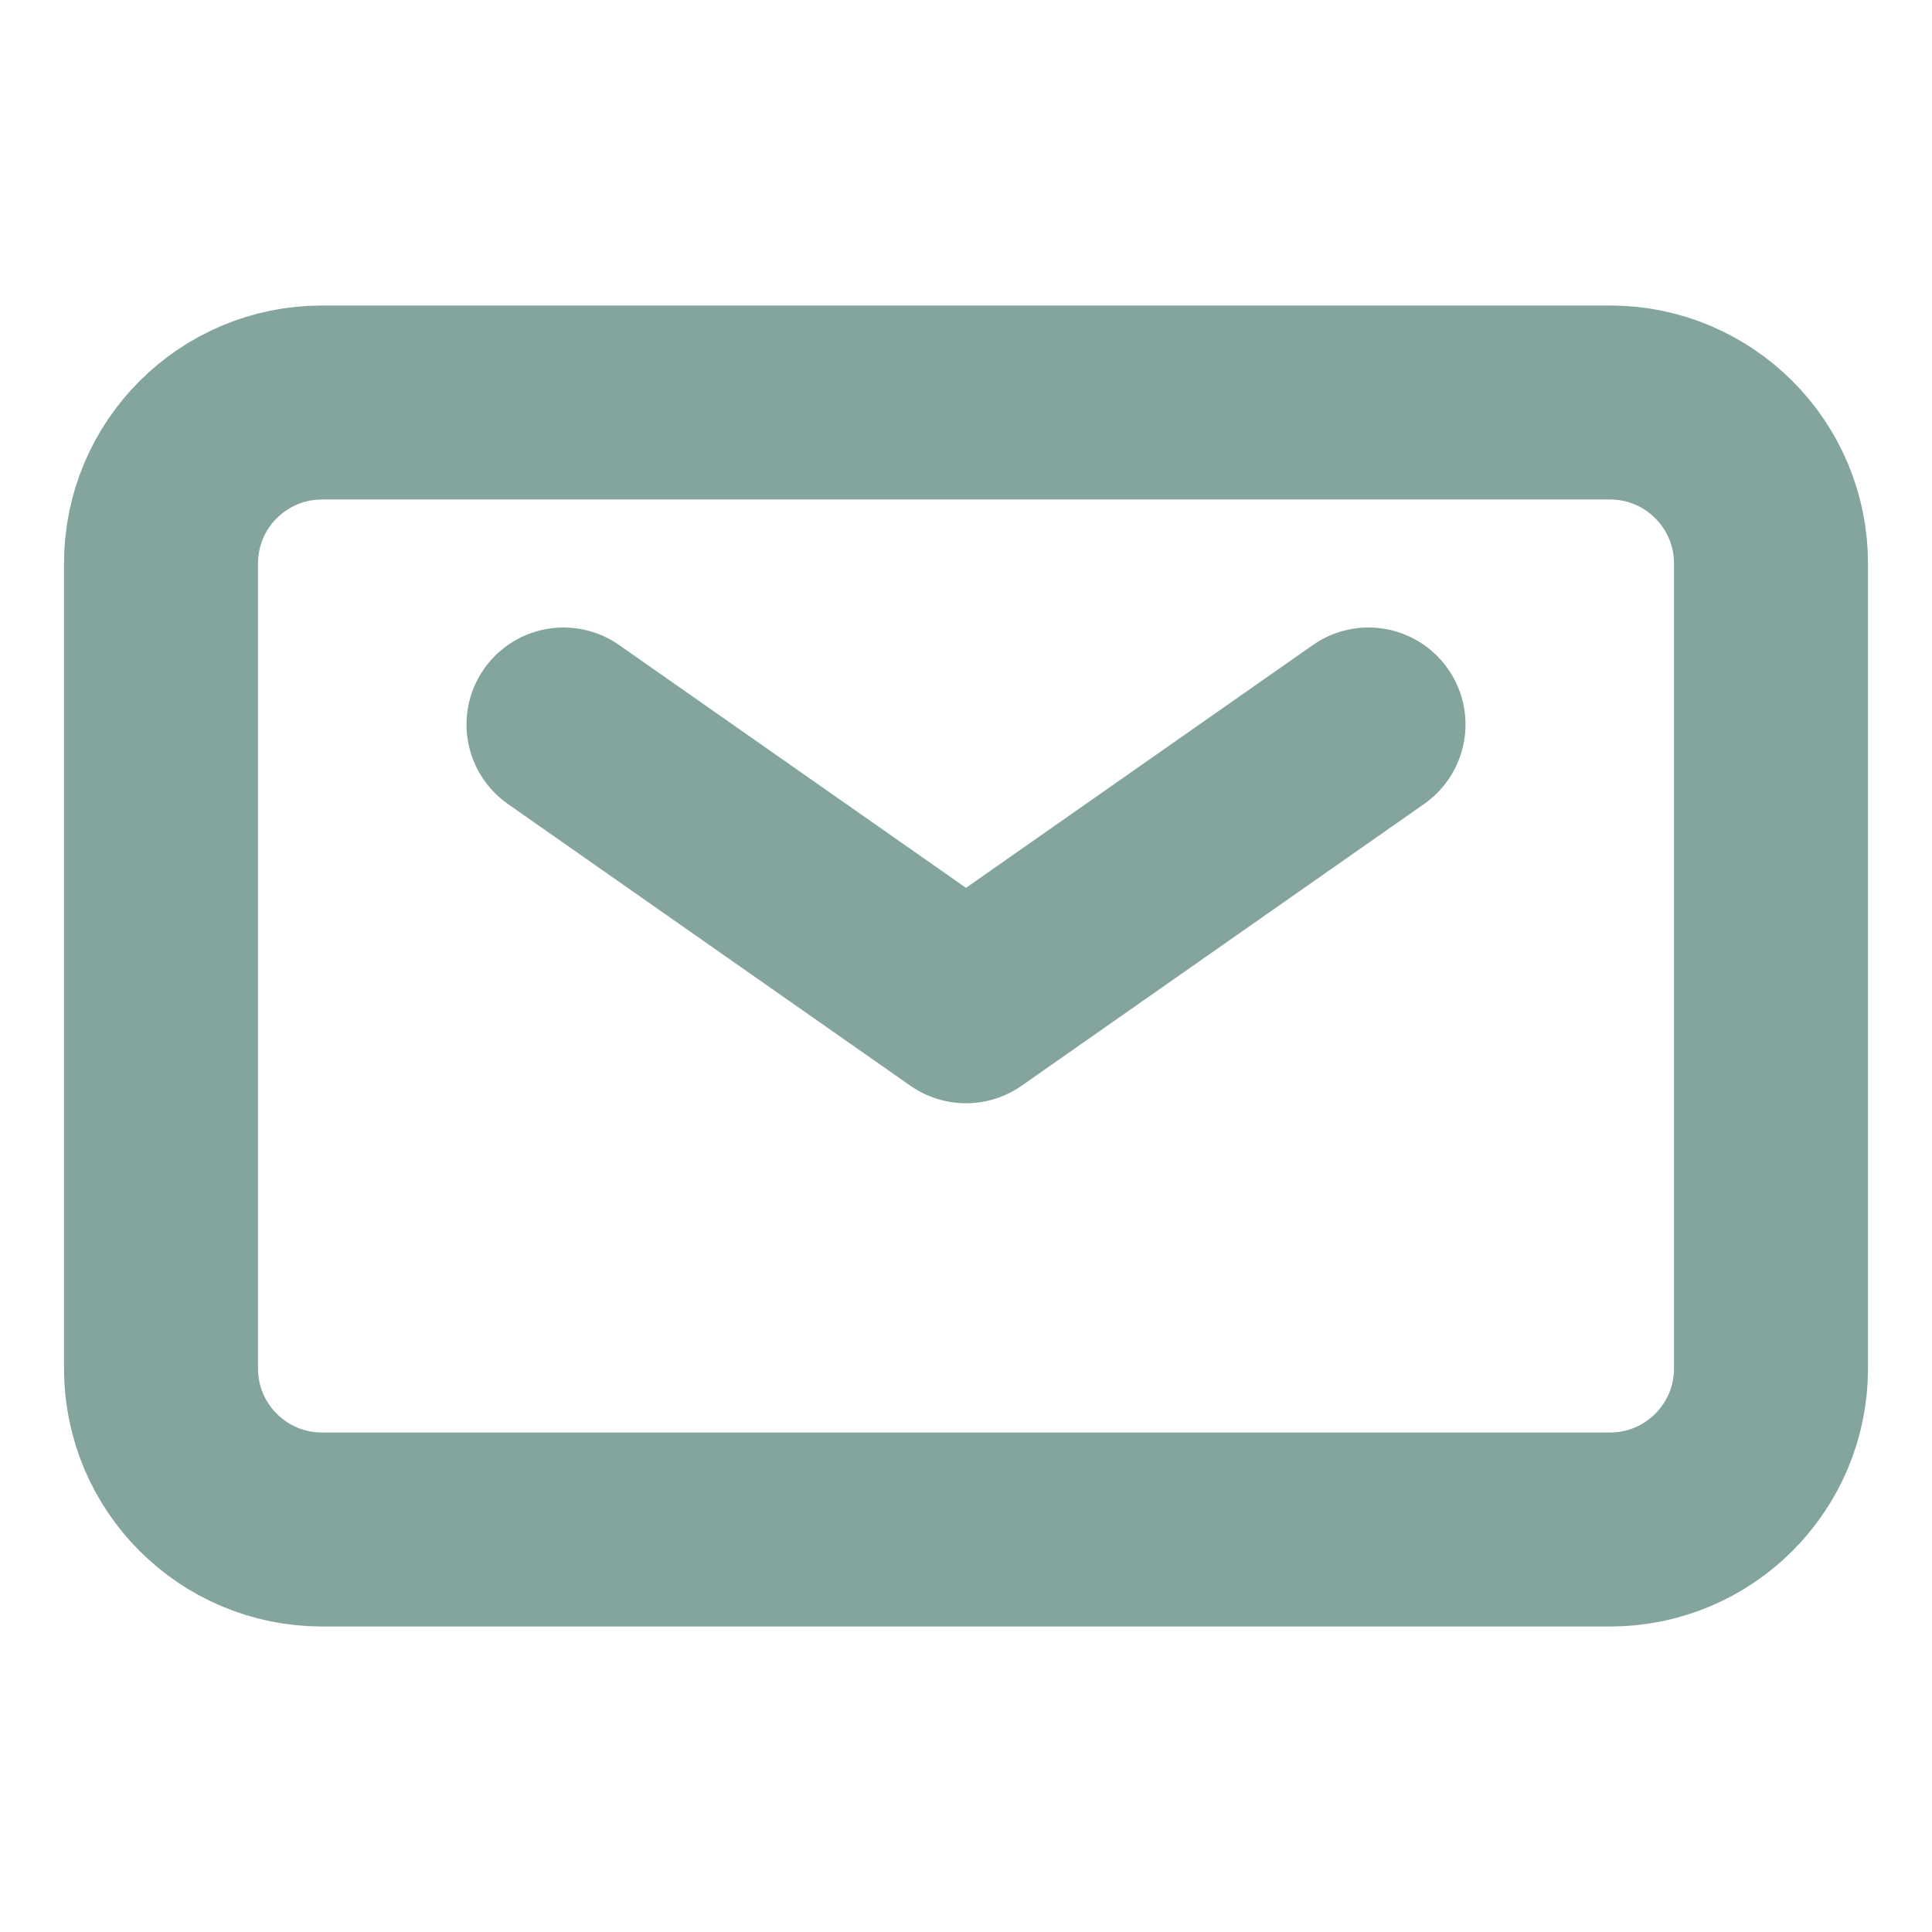
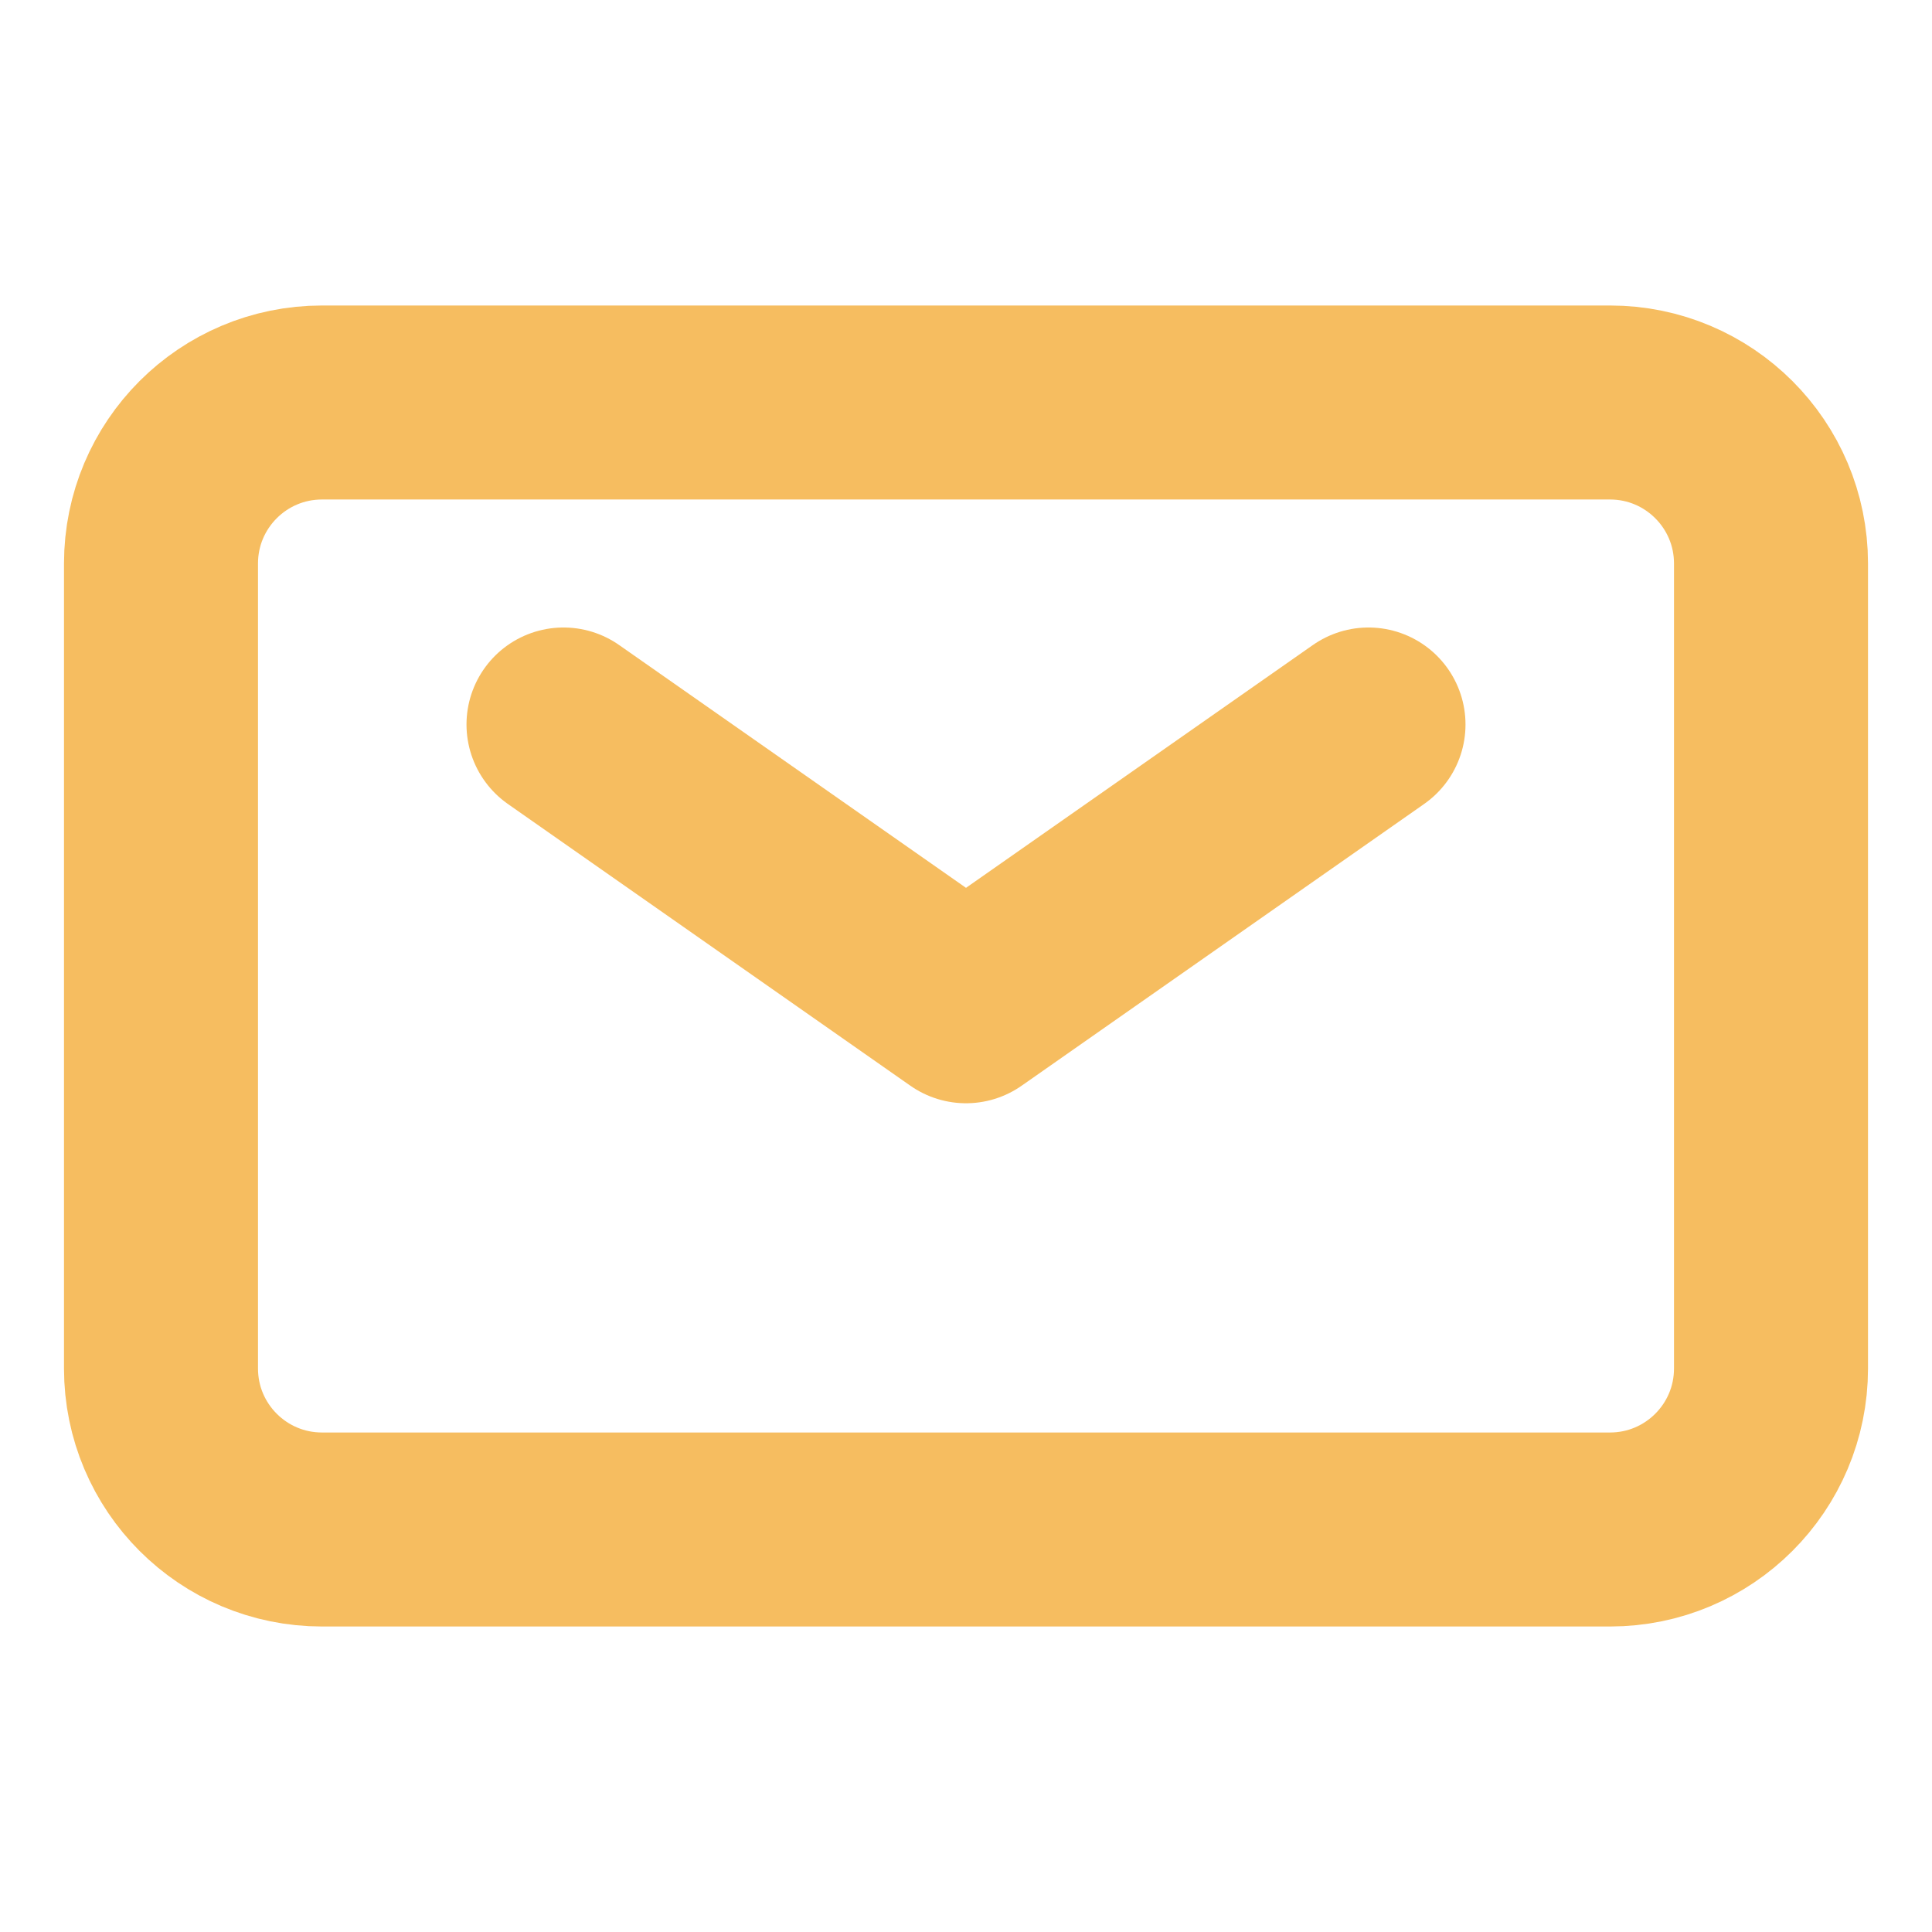
- <svg xmlns="http://www.w3.org/2000/svg" width="48px" height="48px" stroke-width="2.41" viewBox="0 0 24 24" fill="none" color="#84a59d">
-   <path d="M7 9l5 3.5L17 9" stroke="#84a59d" stroke-width="2.41" stroke-linecap="round" stroke-linejoin="round" />
-   <path d="M2 17V7a2 2 0 012-2h16a2 2 0 012 2v10a2 2 0 01-2 2H4a2 2 0 01-2-2z" stroke="#84a59d" stroke-width="2.41" />
+ <svg xmlns="http://www.w3.org/2000/svg" width="48px" height="48px" stroke-width="2.41" viewBox="0 0 24 24" fill="none" color="#f6bd60">
+   <path d="M7 9l5 3.5L17 9" stroke="#f6bd60" stroke-width="2.41" stroke-linecap="round" stroke-linejoin="round" />
+   <path d="M2 17V7a2 2 0 012-2h16a2 2 0 012 2v10a2 2 0 01-2 2H4a2 2 0 01-2-2z" stroke="#f6bd60" stroke-width="2.41" />
</svg>
